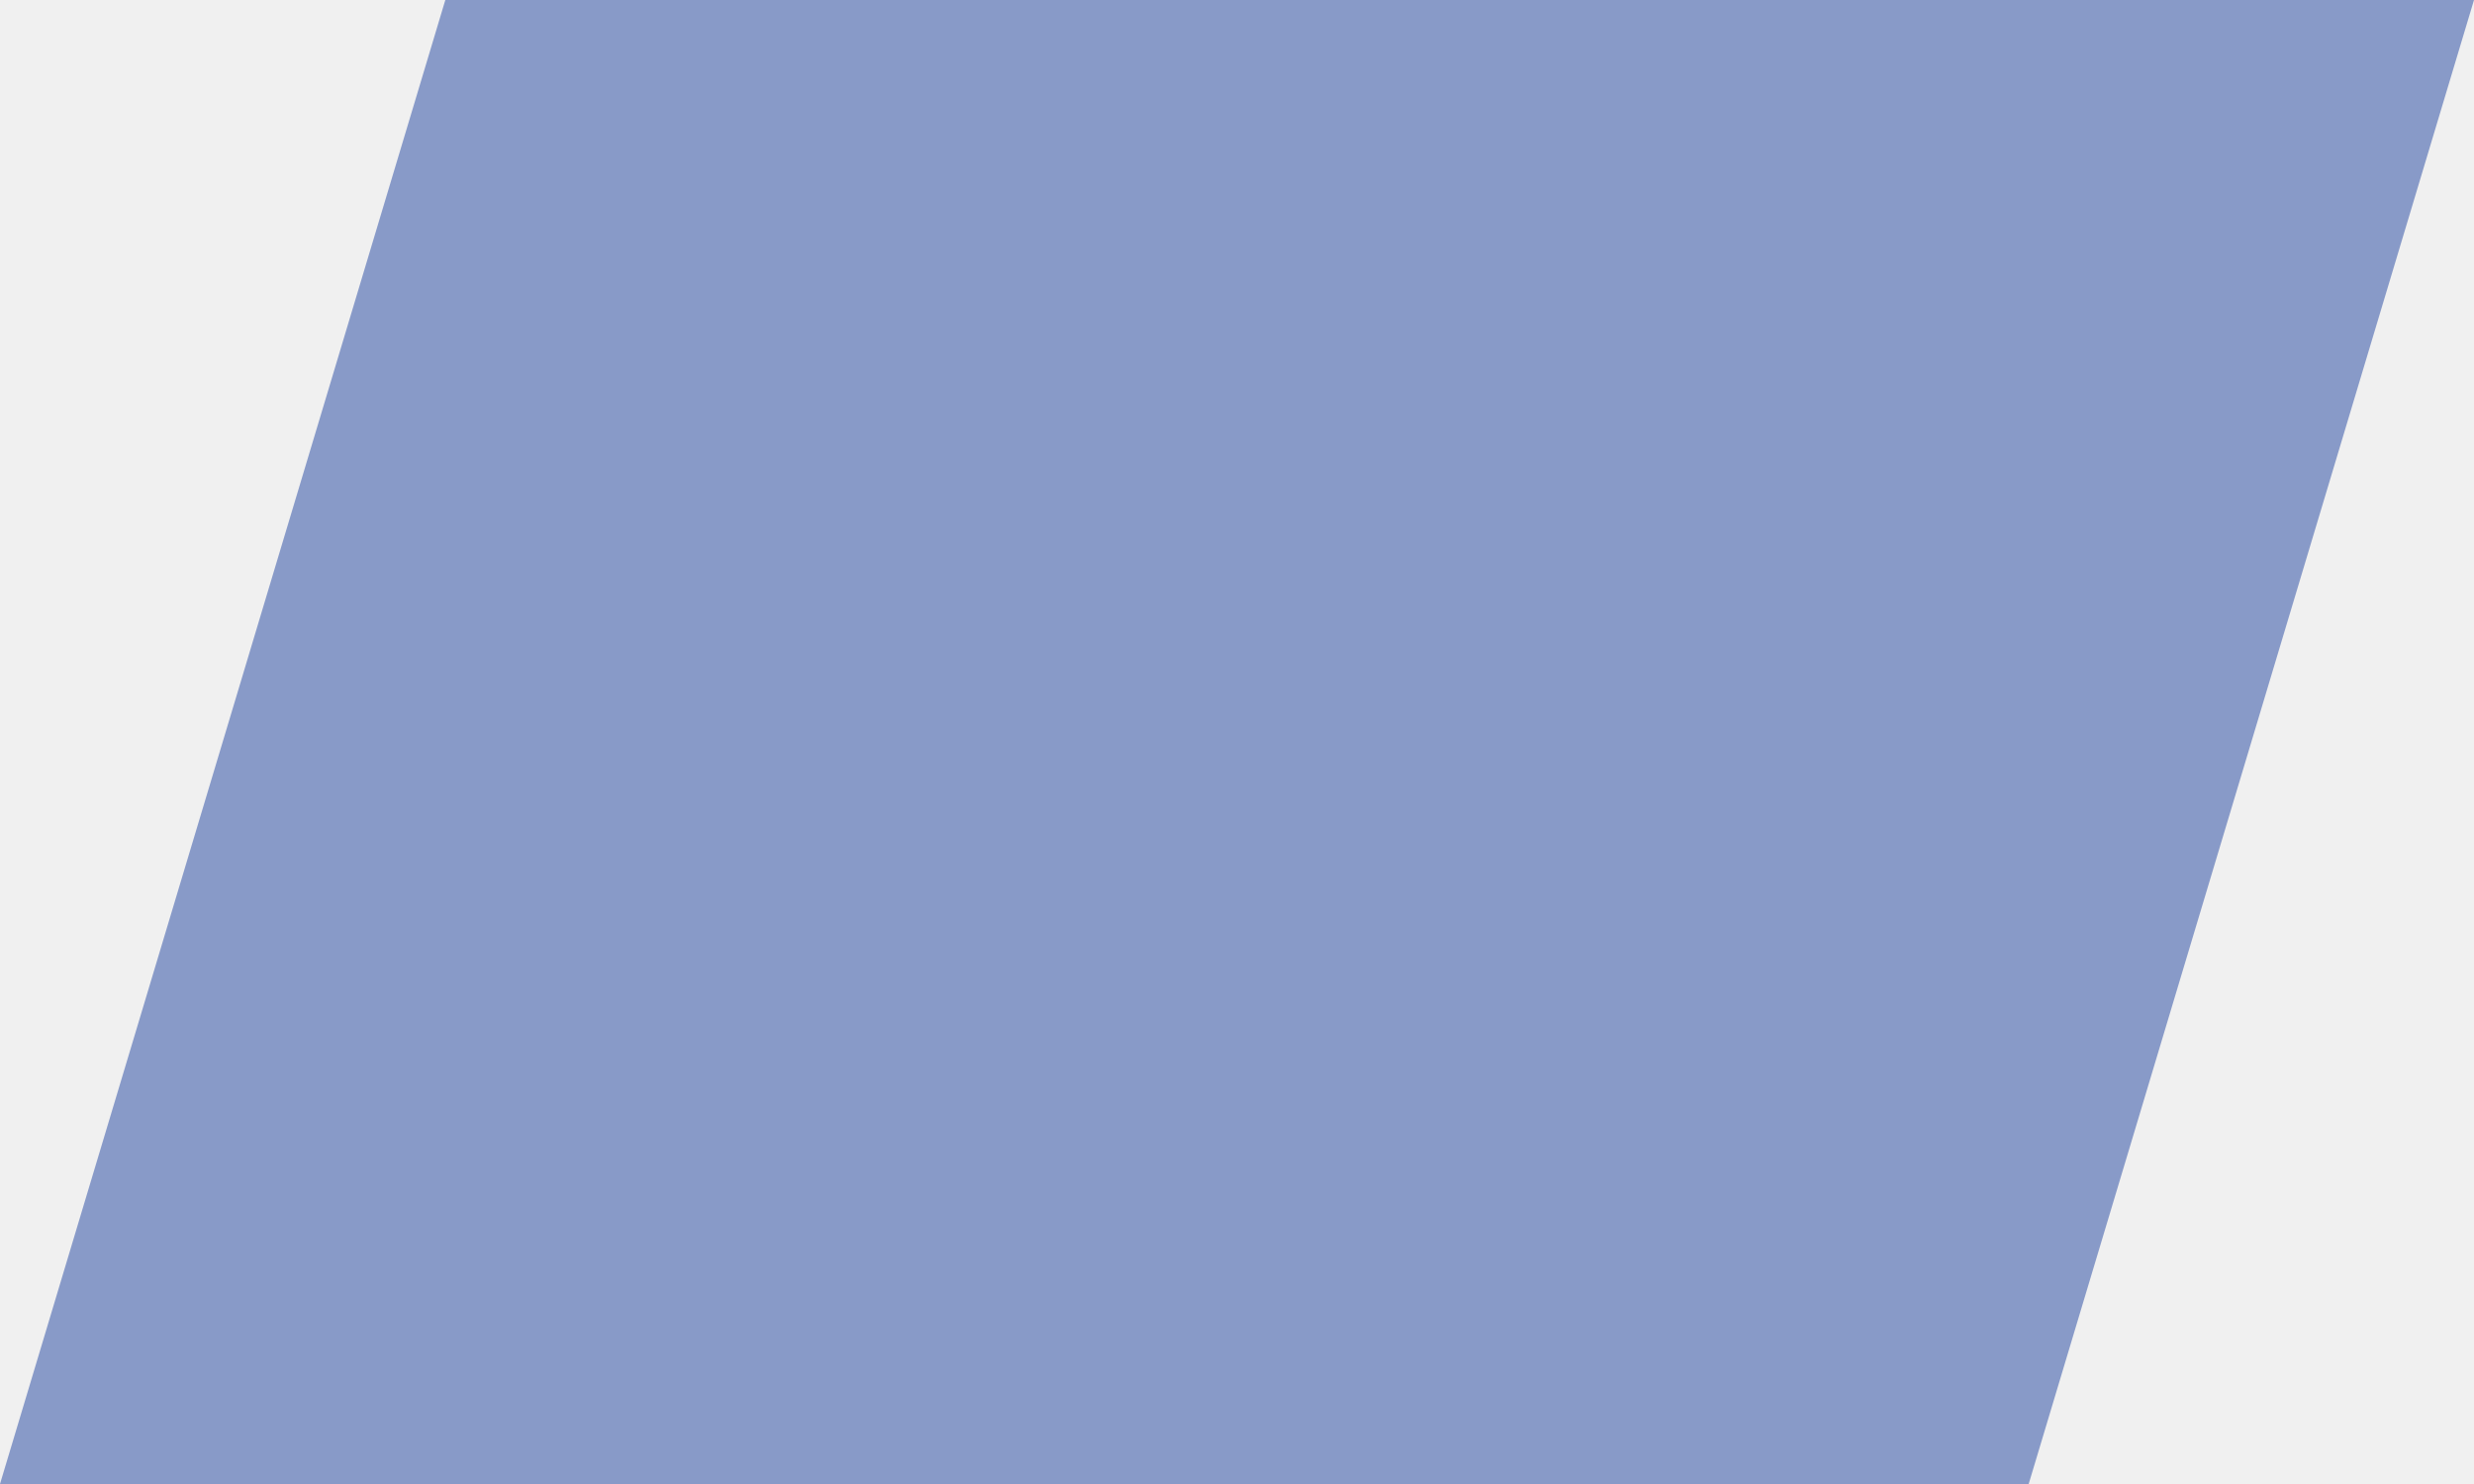
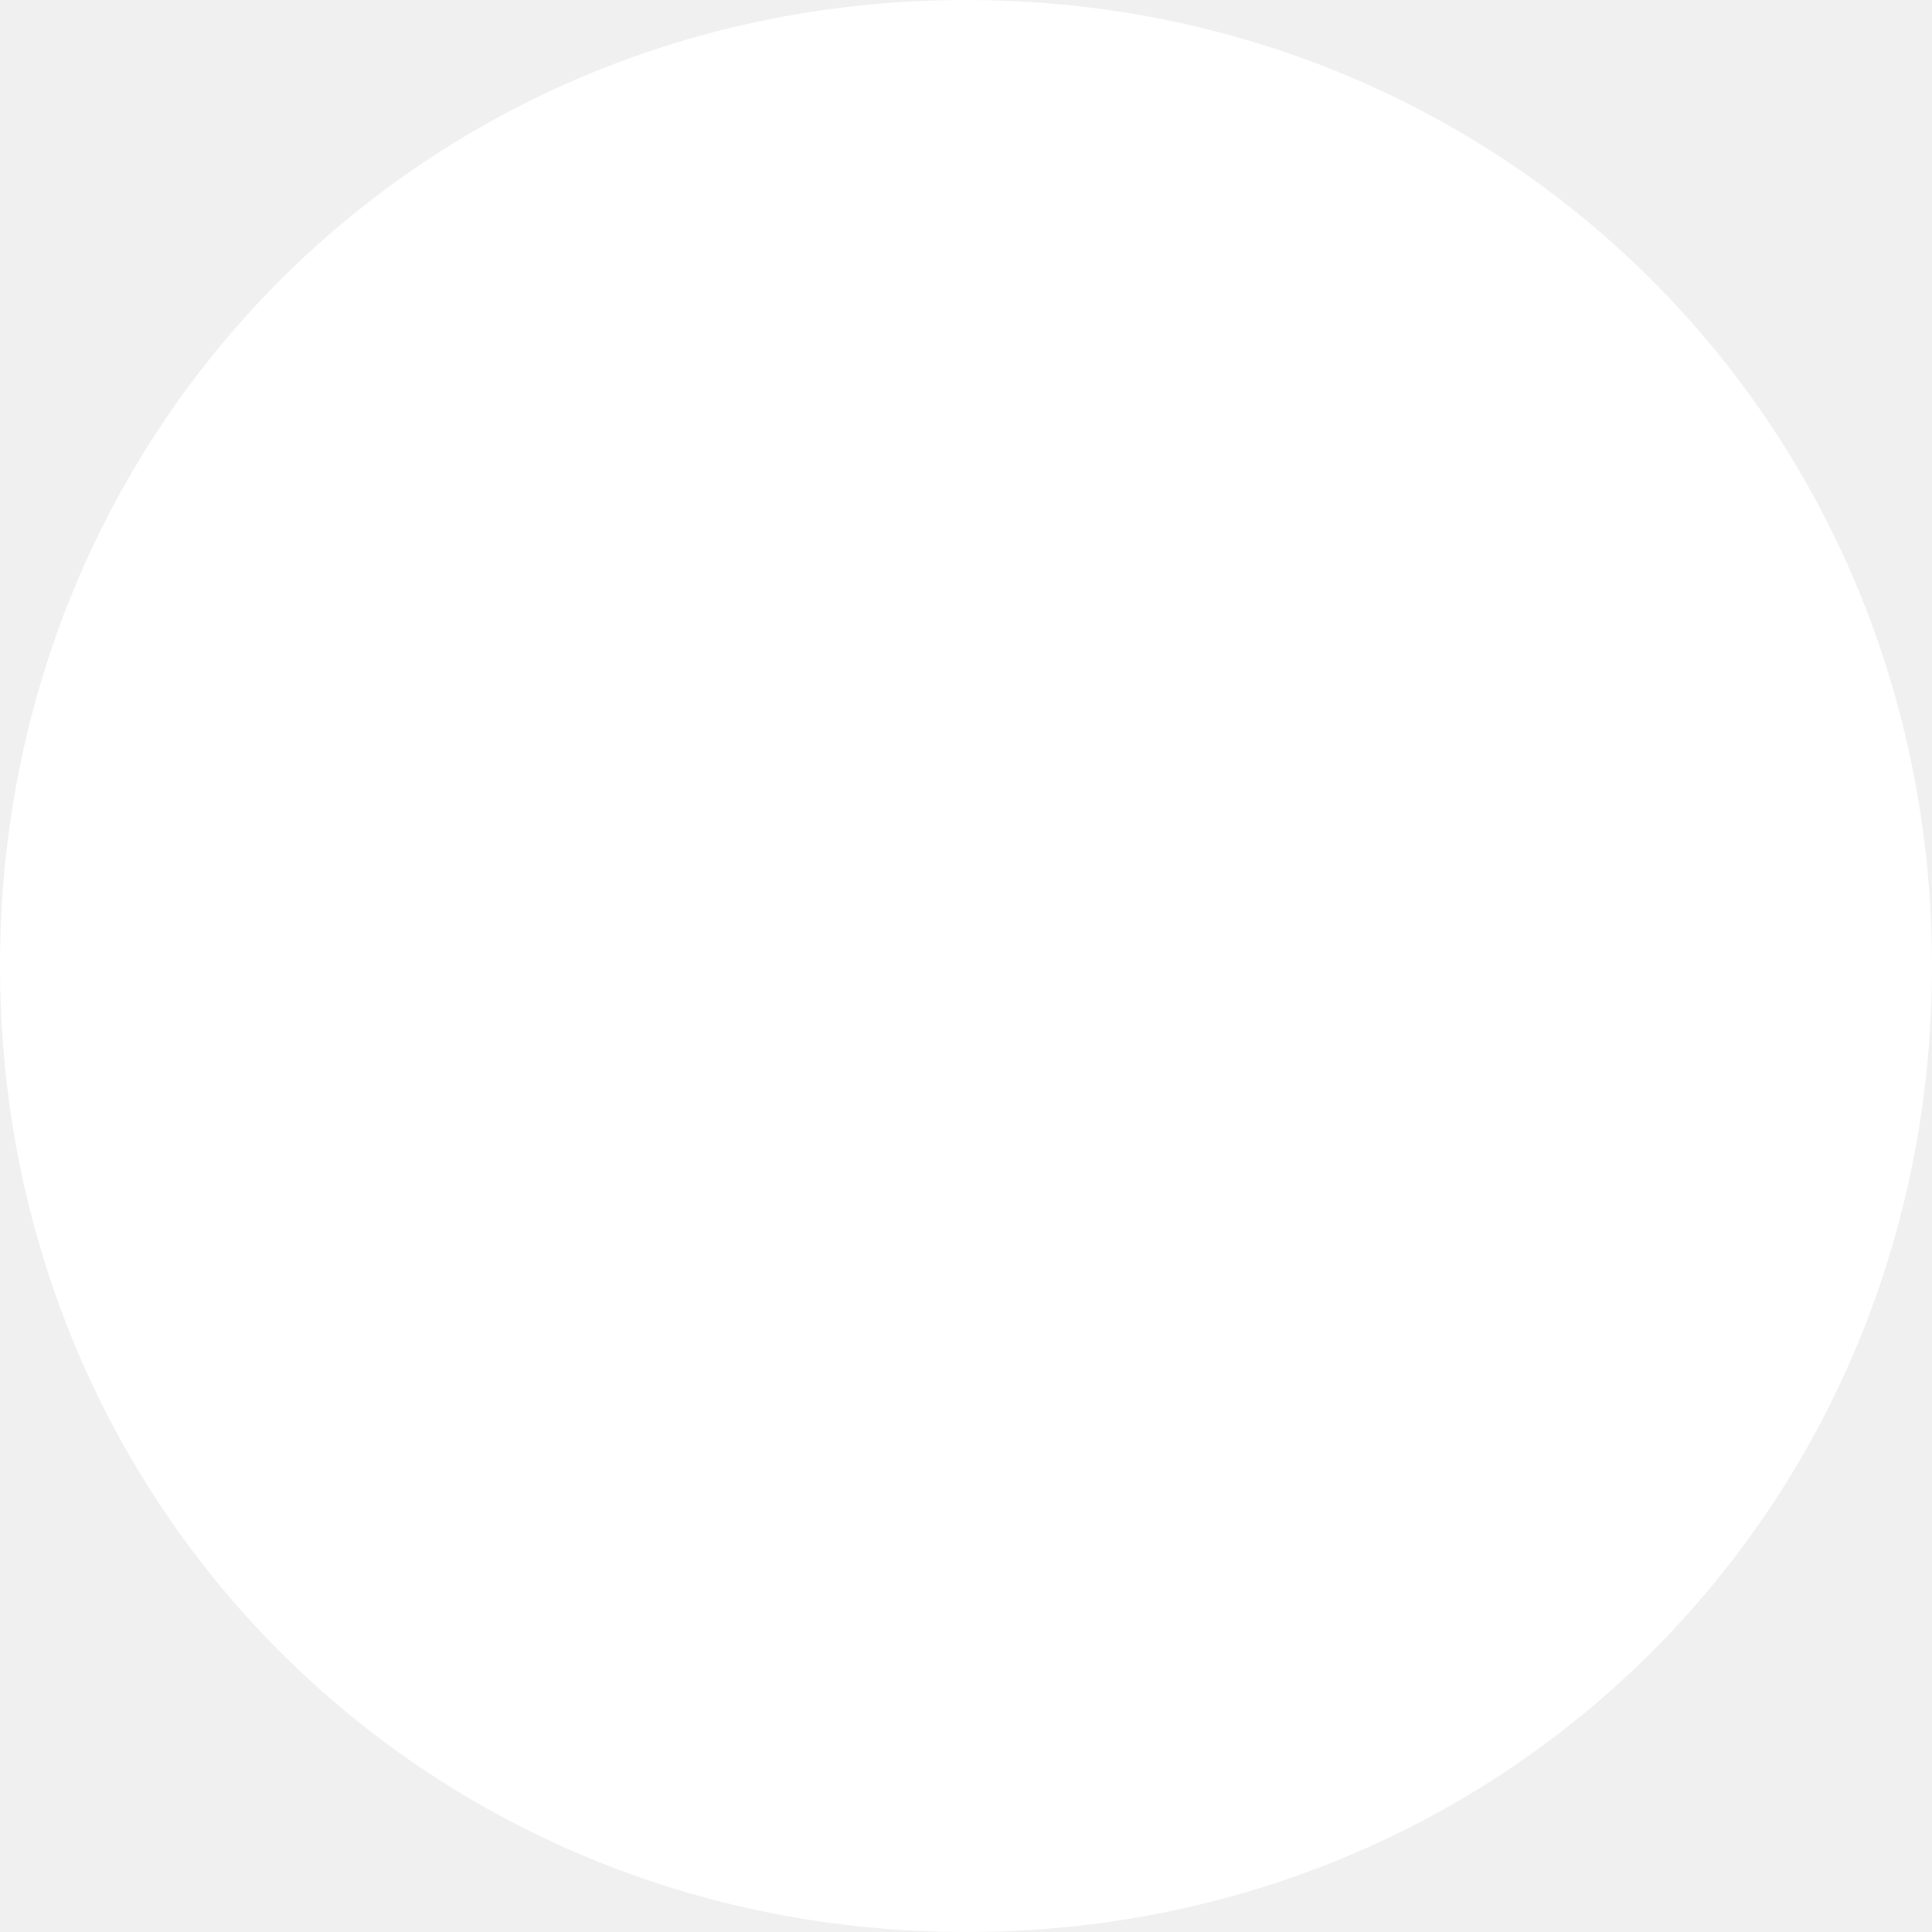
- <svg xmlns="http://www.w3.org/2000/svg" version="1.1" width="15px" height="9px">
-   <g transform="matrix(1 0 0 1 -24 -1216 )">
-     <path d="M 24 1225  L 26.7 1216  L 39 1216  L 36.3 1225  L 24 1225  Z " fill-rule="nonzero" fill="#889ac8" stroke="none" />
-   </g>
+ <svg xmlns="http://www.w3.org/2000/svg" version="1.1" width="12px" height="12px" viewBox="222 585  12 12">
+   <path d="M 228 585  C 231.36 585  234 587.64  234 591  C 234 594.36  231.36 597  228 597  C 224.64 597  222 594.36  222 591  C 222 587.64  224.64 585  228 585  Z " fill-rule="nonzero" fill="#ffffff" stroke="none" />
</svg>
